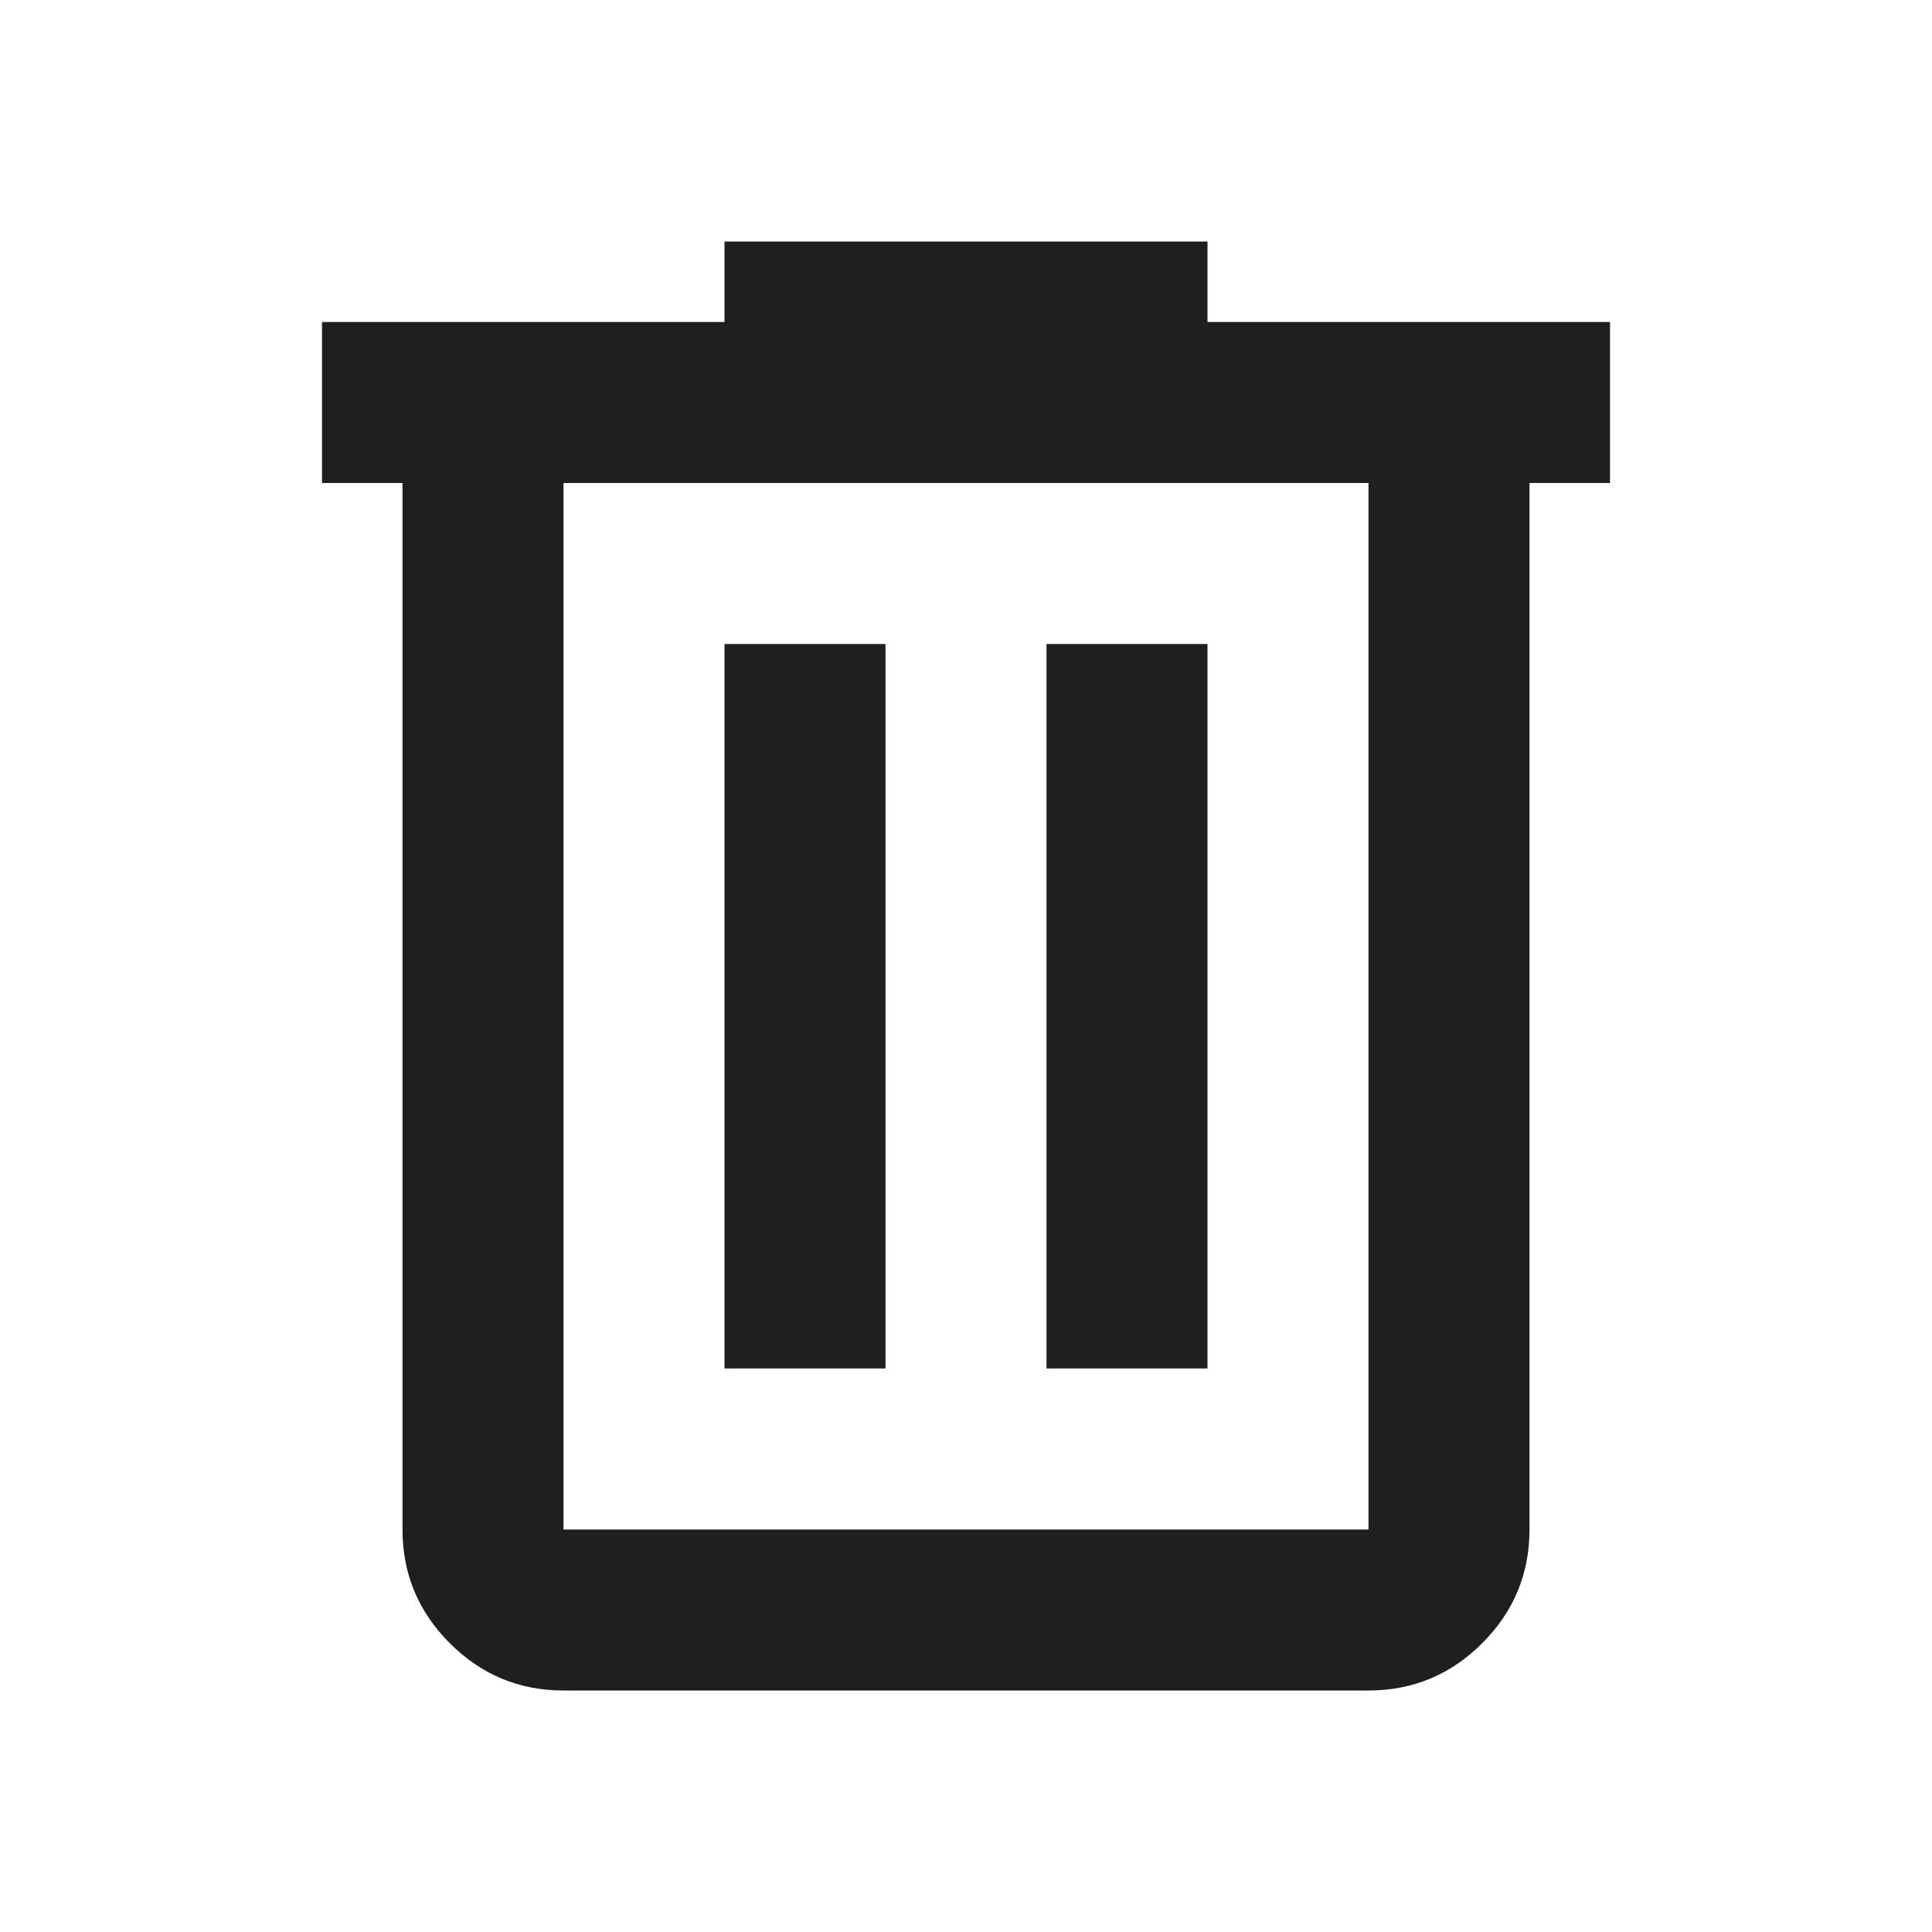
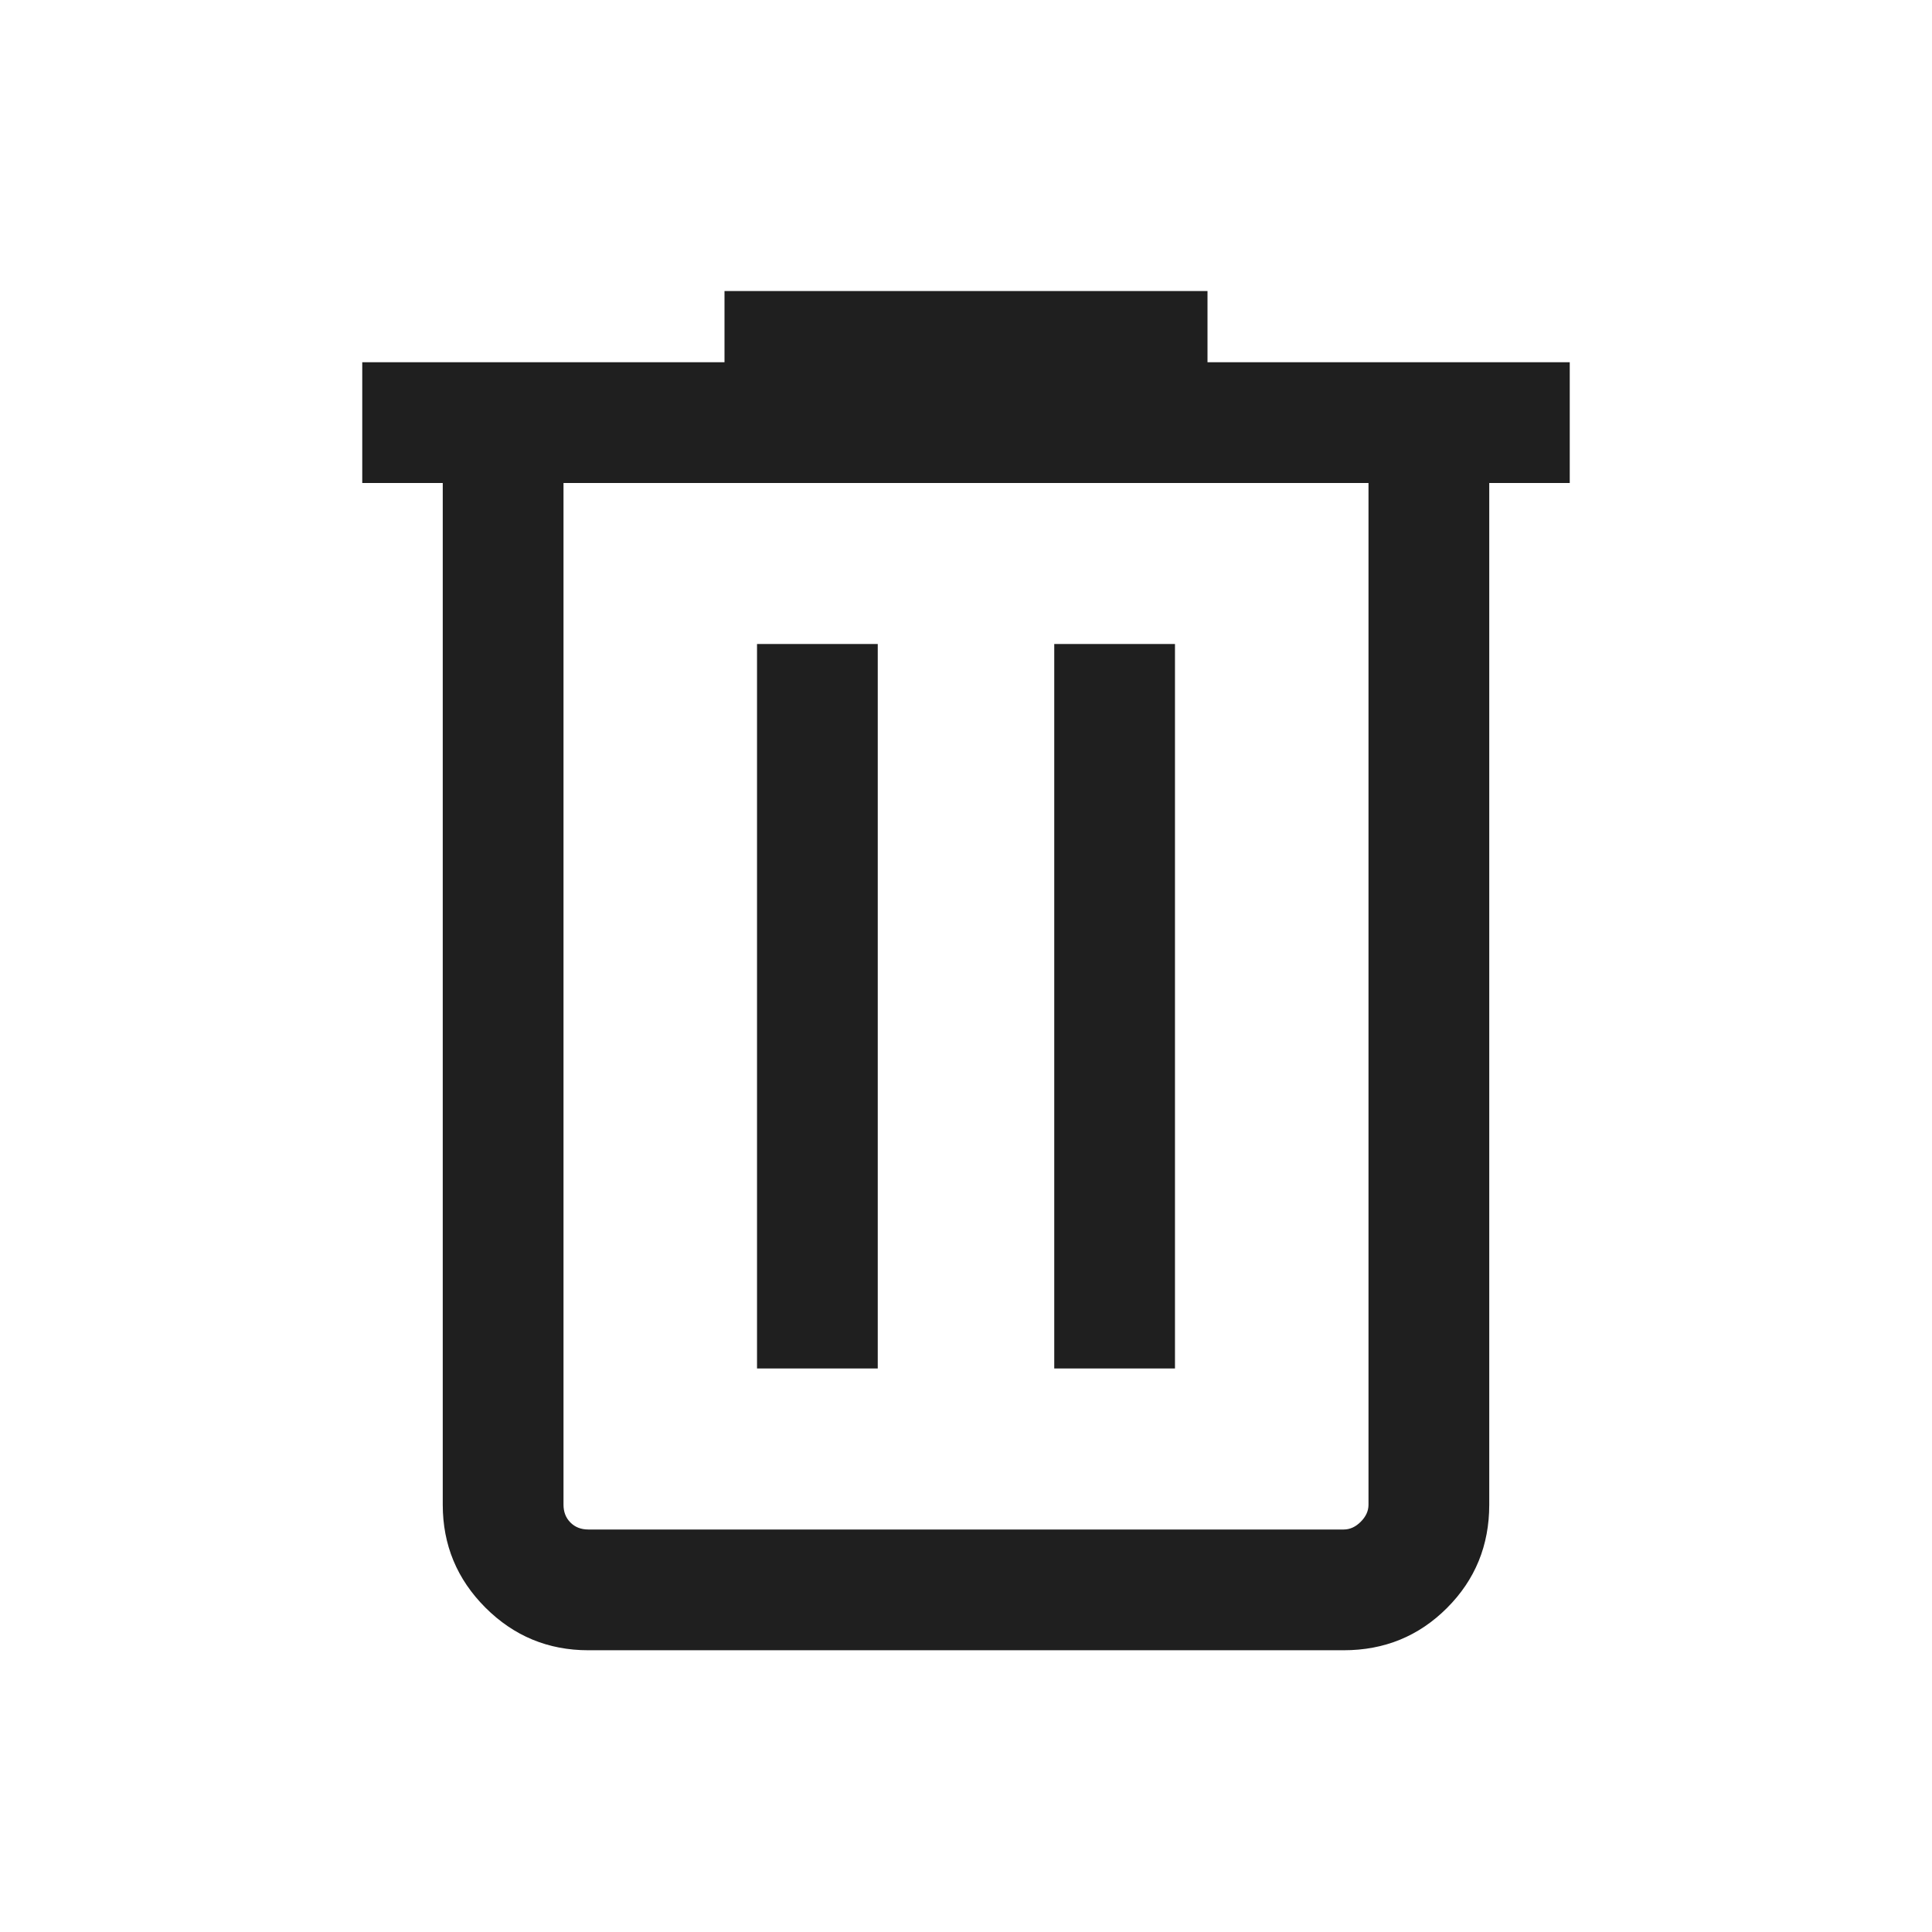
<svg xmlns="http://www.w3.org/2000/svg" height="24px" viewBox="0 -960 960 960" width="24px" fill="#1f1f1f">
-   <path d="M280-120q-33 0-56.5-23.5T200-200v-520h-40v-80h200v-40h240v40h200v80h-40v520q0 33-23.5 56.5T680-120H280Zm400-600H280v520h400v-520ZM360-280h80v-360h-80v360Zm160 0h80v-360h-80v360ZM280-720v520-520Z" />
+   <path d="M292.31-140q-29.92 0-51.12-21.19Q220-182.39 220-212.31V-720h-40v-60h180v-35.38h240V-780h180v60h-40v507.69Q740-182 719-161q-21 21-51.31 21H292.31ZM680-720H280v507.69q0 5.39 3.46 8.85t8.85 3.46h375.38q4.62 0 8.46-3.85 3.85-3.84 3.85-8.46V-720ZM376.16-280h59.99v-360h-59.99v360Zm147.69 0h59.99v-360h-59.99v360ZM280-720v520-520Z" />
</svg>
